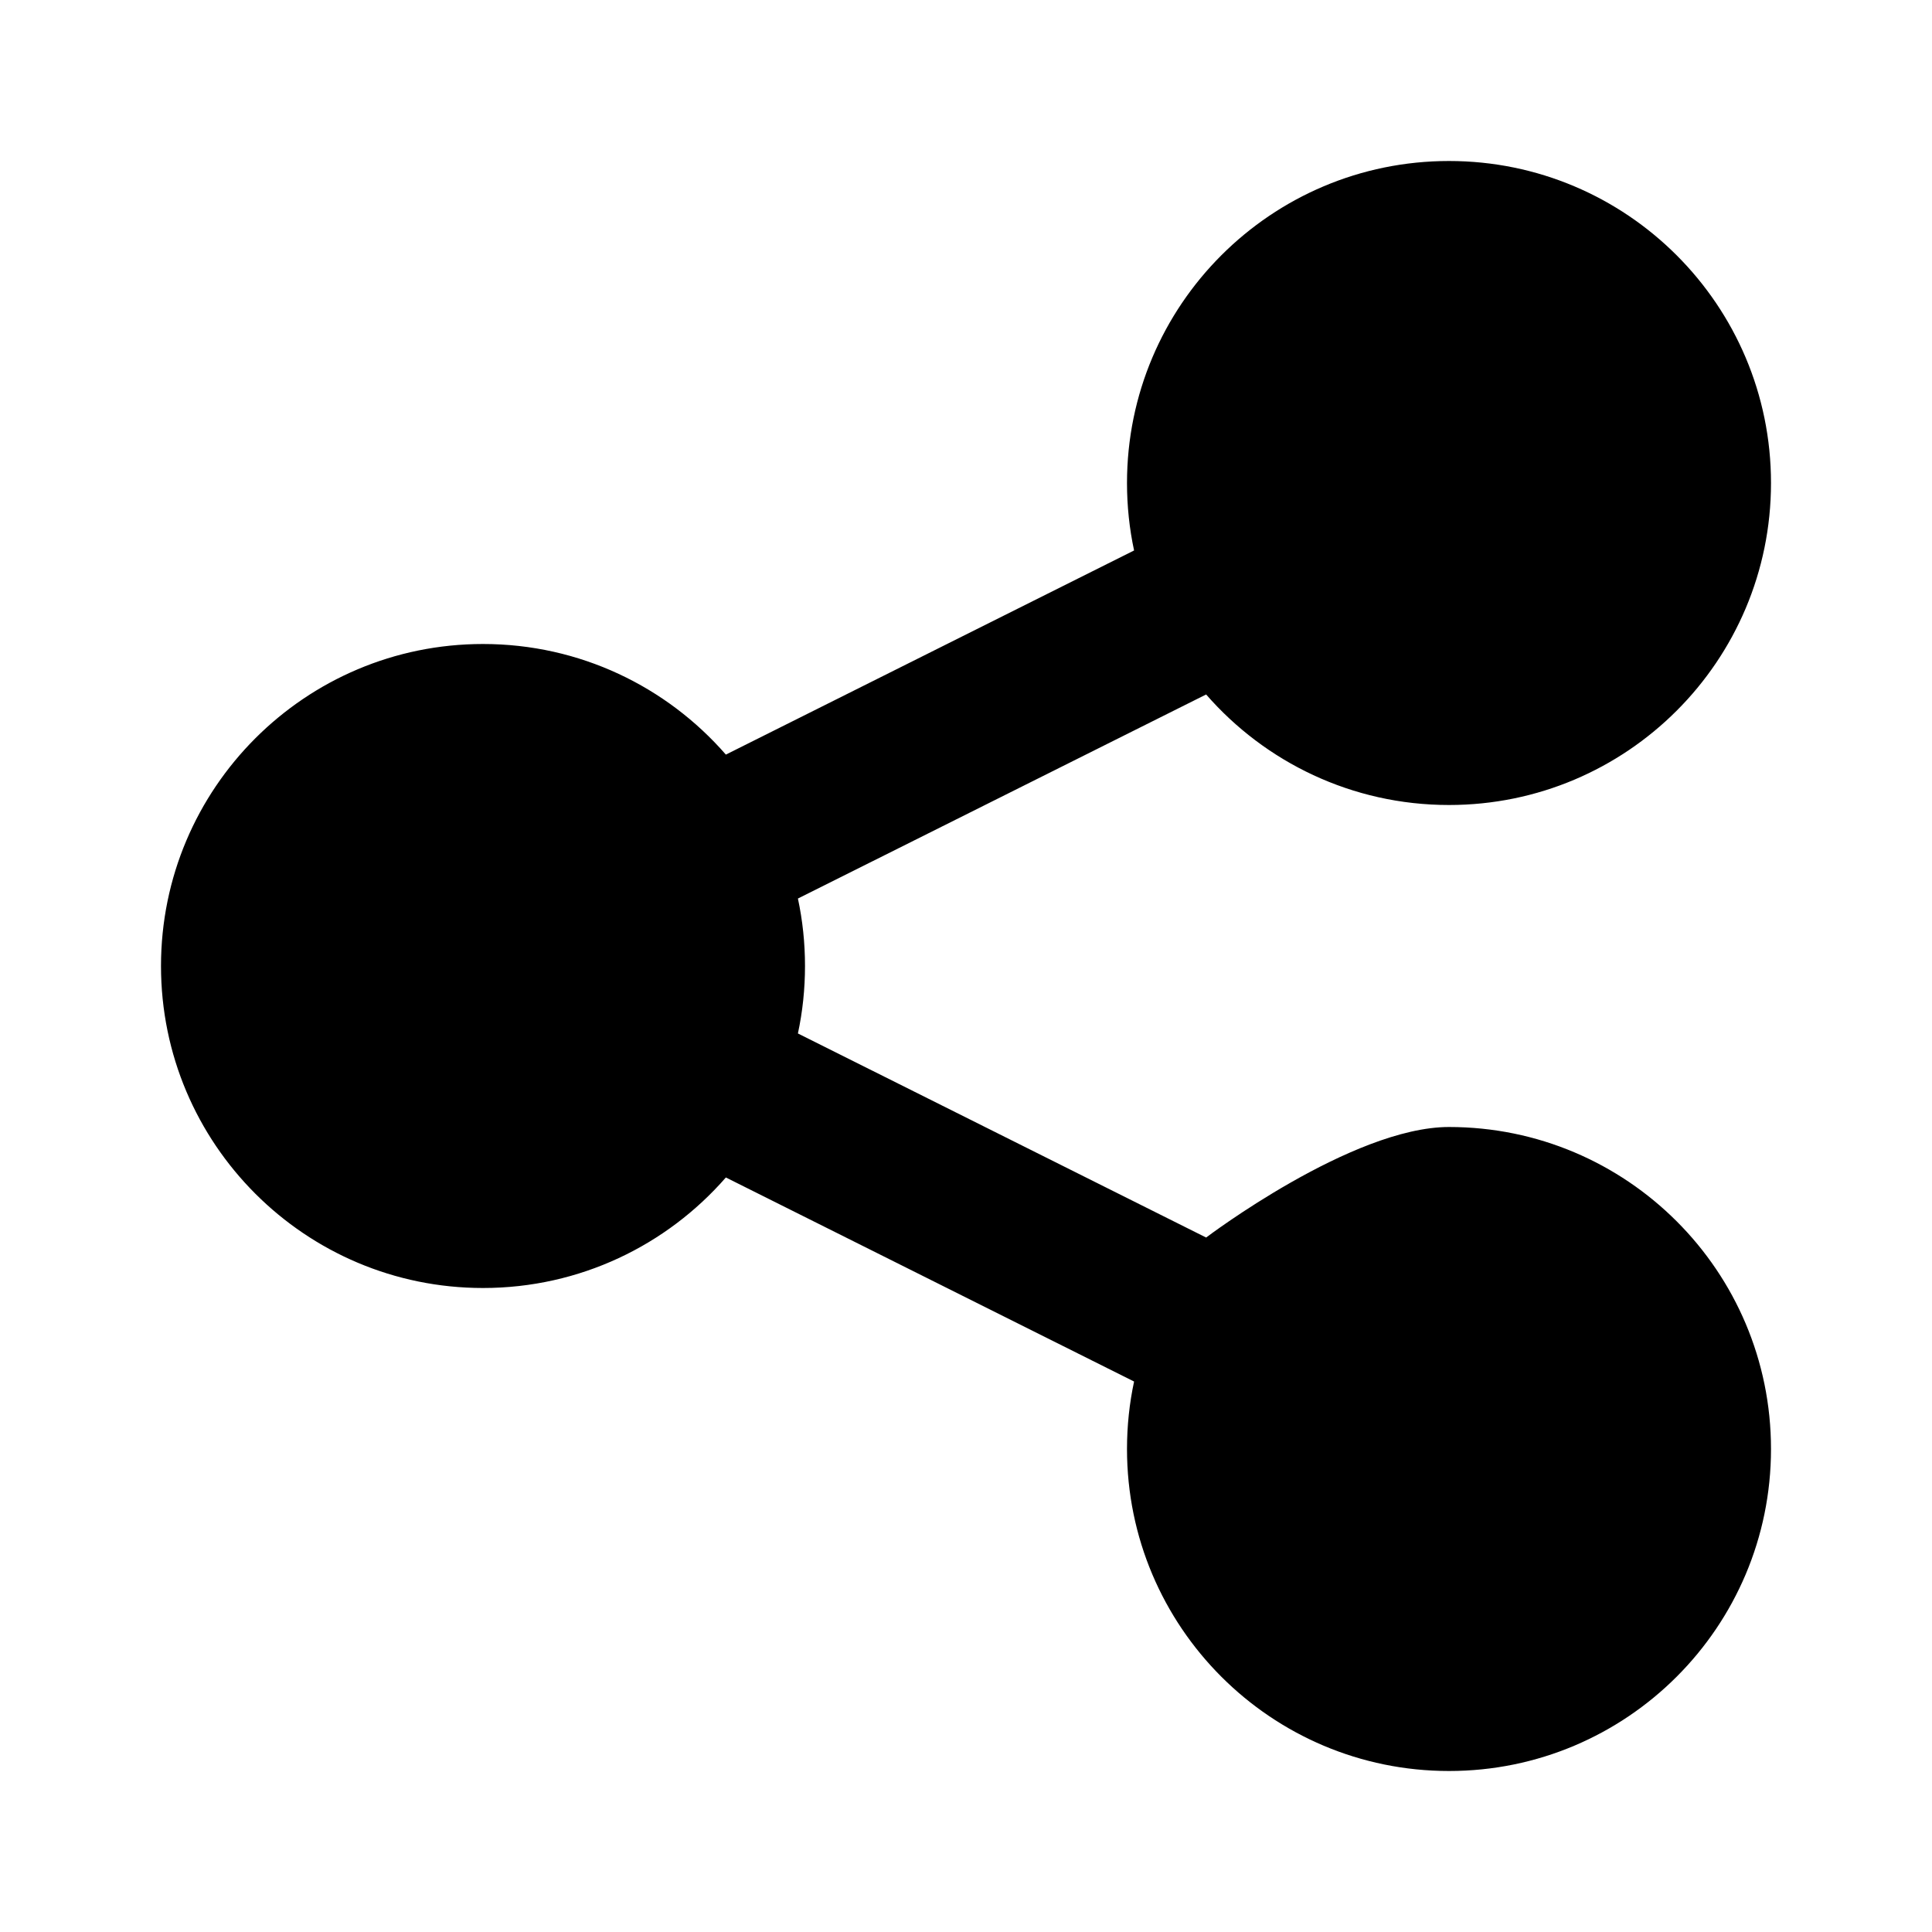
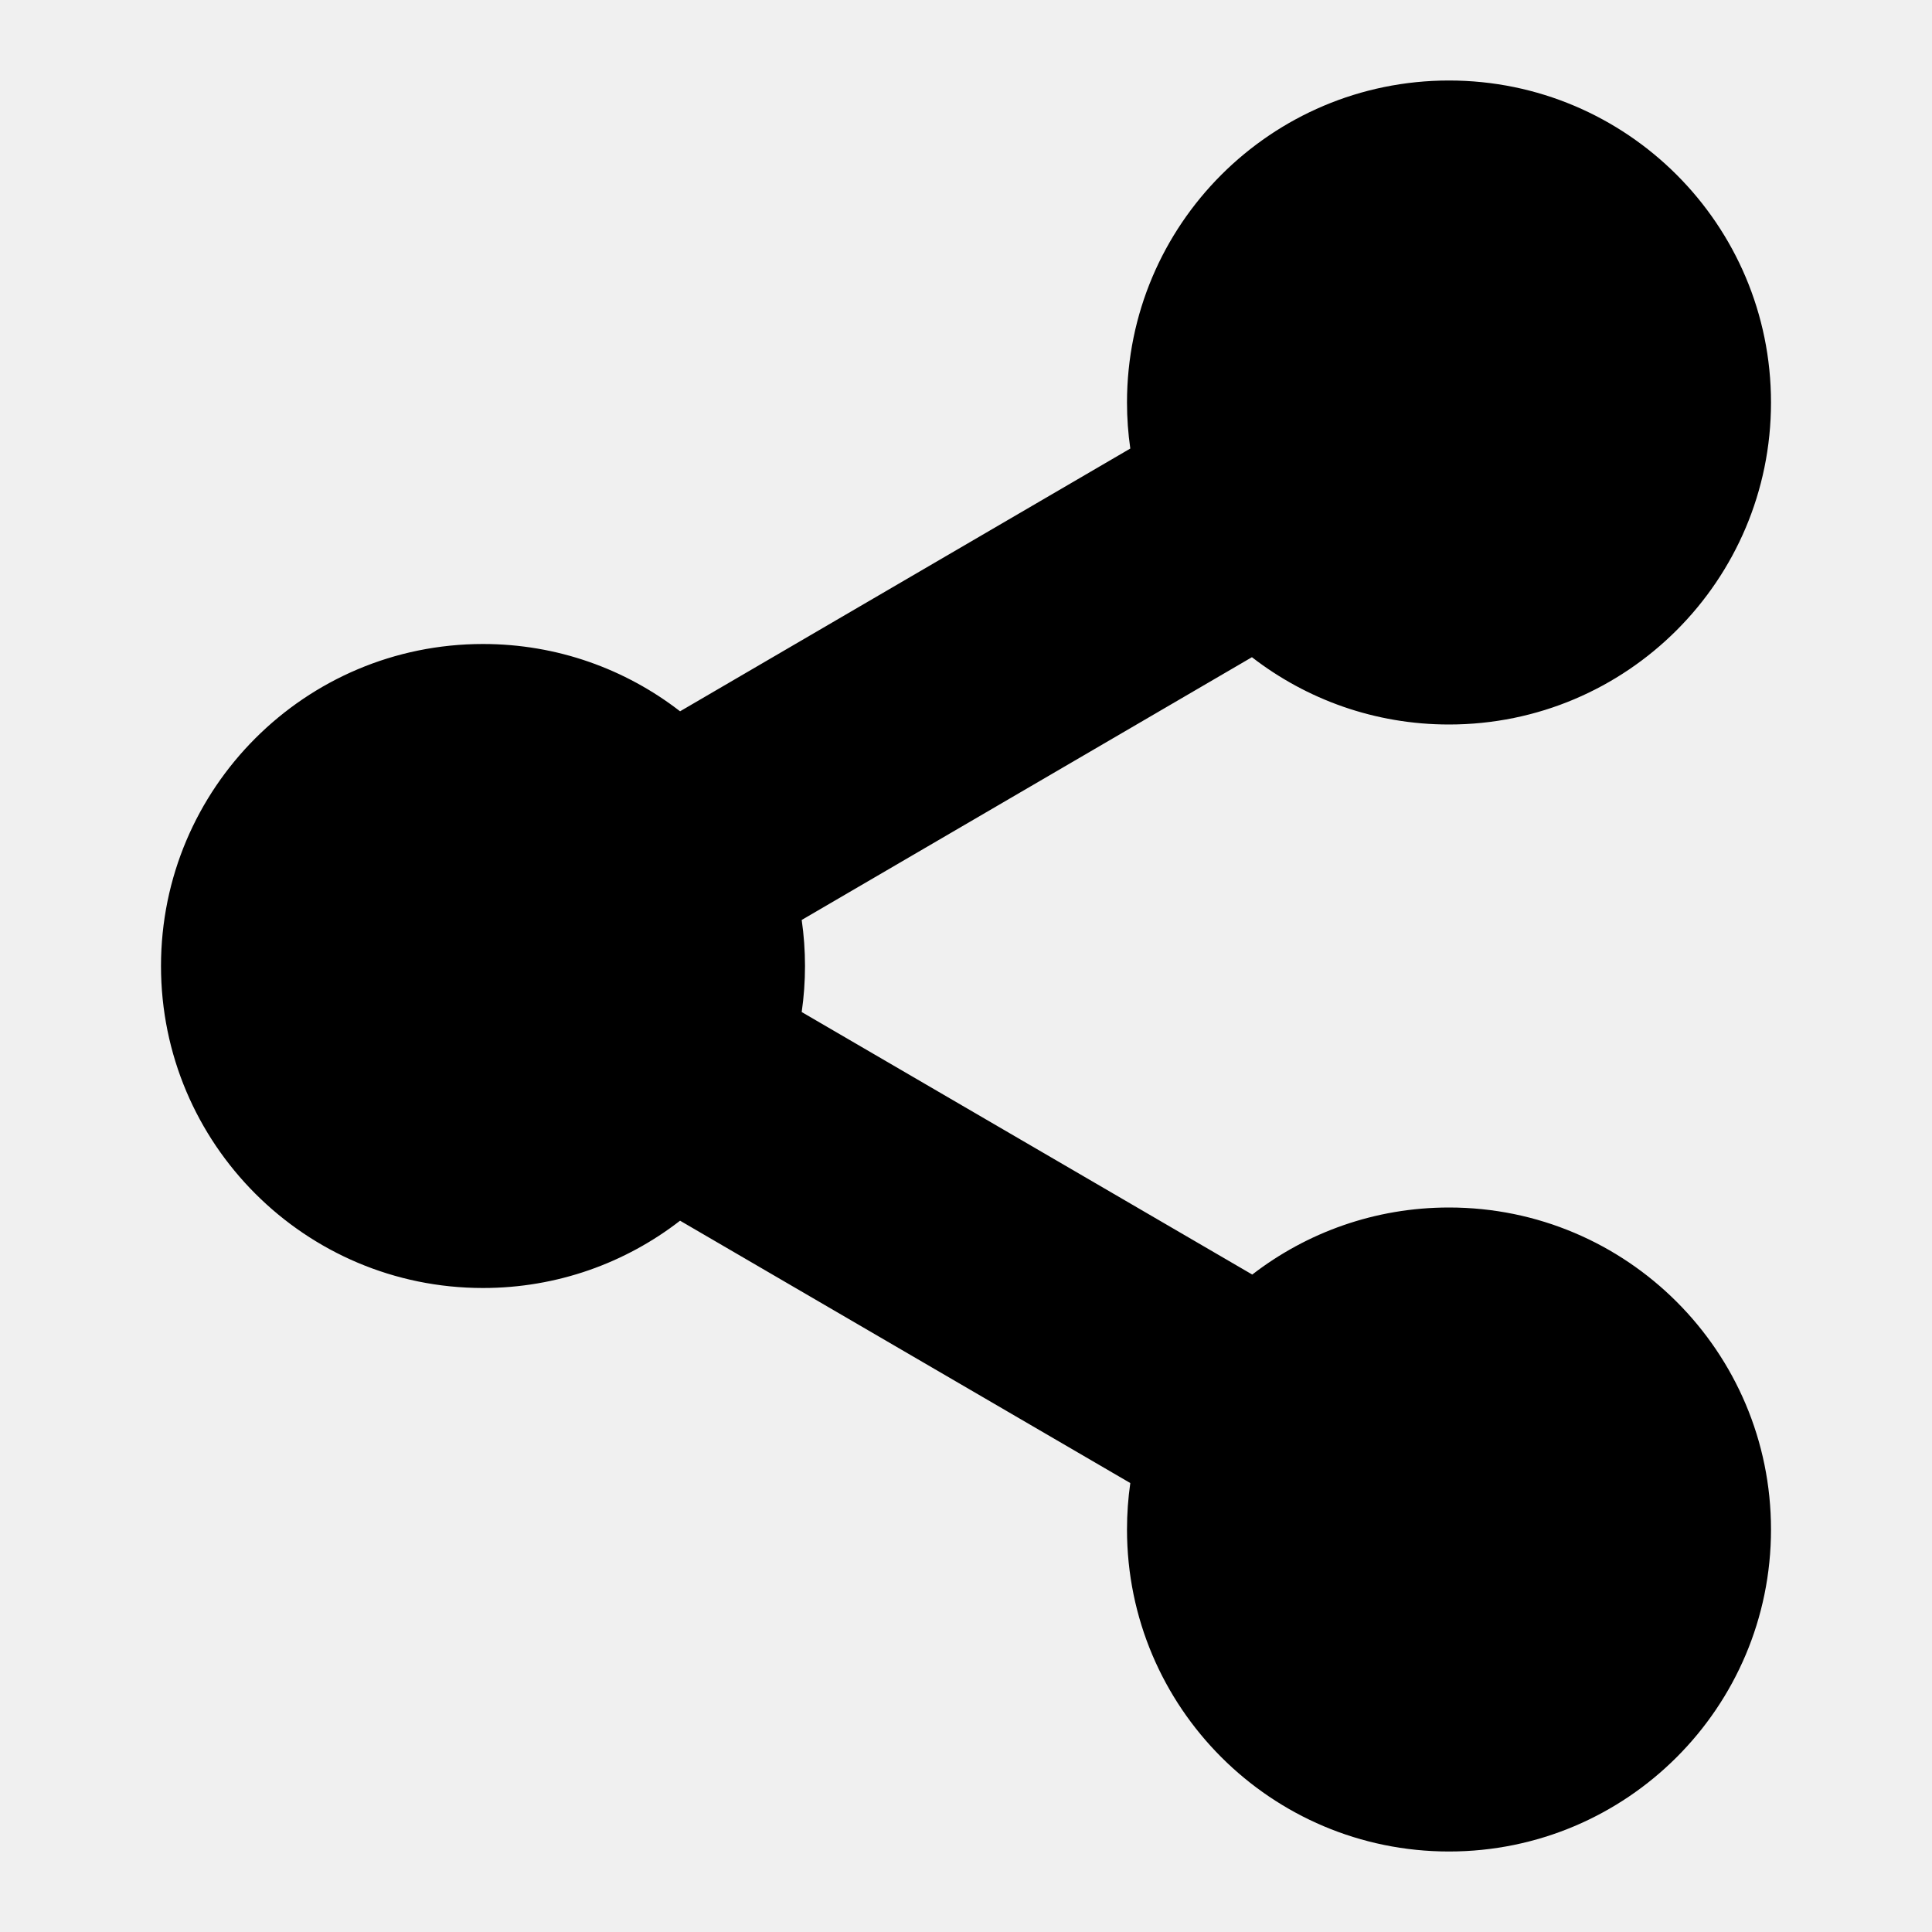
<svg xmlns="http://www.w3.org/2000/svg" width="256px" height="256px" viewBox="0 0 24 24" fill="none">
  <g id="SVGRepo_bgCarrier" stroke-width="0" />
  <g id="SVGRepo_tracerCarrier" stroke-linecap="round" stroke-linejoin="round" />
  <g id="SVGRepo_iconCarrier">
-     <rect width="24" height="24" fill="white" />
-     <path fill-rule="evenodd" clip-rule="evenodd" d="M14 6C14 3.791 15.791 2 18 2C20.209 2 22 3.791 22 6C22 8.209 20.209 10 18 10C16.796 10 15.716 9.468 14.983 8.627L9.912 11.162C9.97 11.432 10 11.713 10 12C10 12.287 9.97 12.568 9.912 12.838L14.983 15.373C14.983 15.373 16.796 14 18 14C20.209 14 22 15.791 22 18C22 20.209 20.209 22 18 22C15.791 22 14 20.209 14 18C14 17.713 14.03 17.432 14.088 17.162L9.017 14.627C8.284 15.468 7.204 16 6 16C3.791 16 2 14.209 2 12C2 9.791 3.791 8 6 8C7.204 8 8.284 8.532 9.017 9.374L14.088 6.838C14.03 6.568 14 6.287 14 6Z" fill="#000" />
+     <path d="M18 1C15.791 1 14 2.791 14 5C14 5.194 14.014 5.385 14.041 5.572L8.448 8.836C7.771 8.312 6.922 8 6 8C3.791 8 2 9.791 2 12C2 14.209 3.791 16 6 16C6.922 16 7.772 15.688 8.448 15.164L14.041 18.423C14.014 18.611 14 18.804 14 19C14 21.209 15.791 23 18 23C20.209 23 22 21.209 22 19C22 16.791 20.209 15 18 15C17.08 15 16.232 15.311 15.556 15.833L9.959 12.572C9.986 12.385 10 12.194 10 12C10 11.806 9.986 11.615 9.959 11.428L15.552 8.164C16.229 8.688 17.078 9 18 9C20.209 9 22 7.209 22 5C22 2.791 20.209 1 18 1Z" fill="#000000" />
  </g>
</svg>
